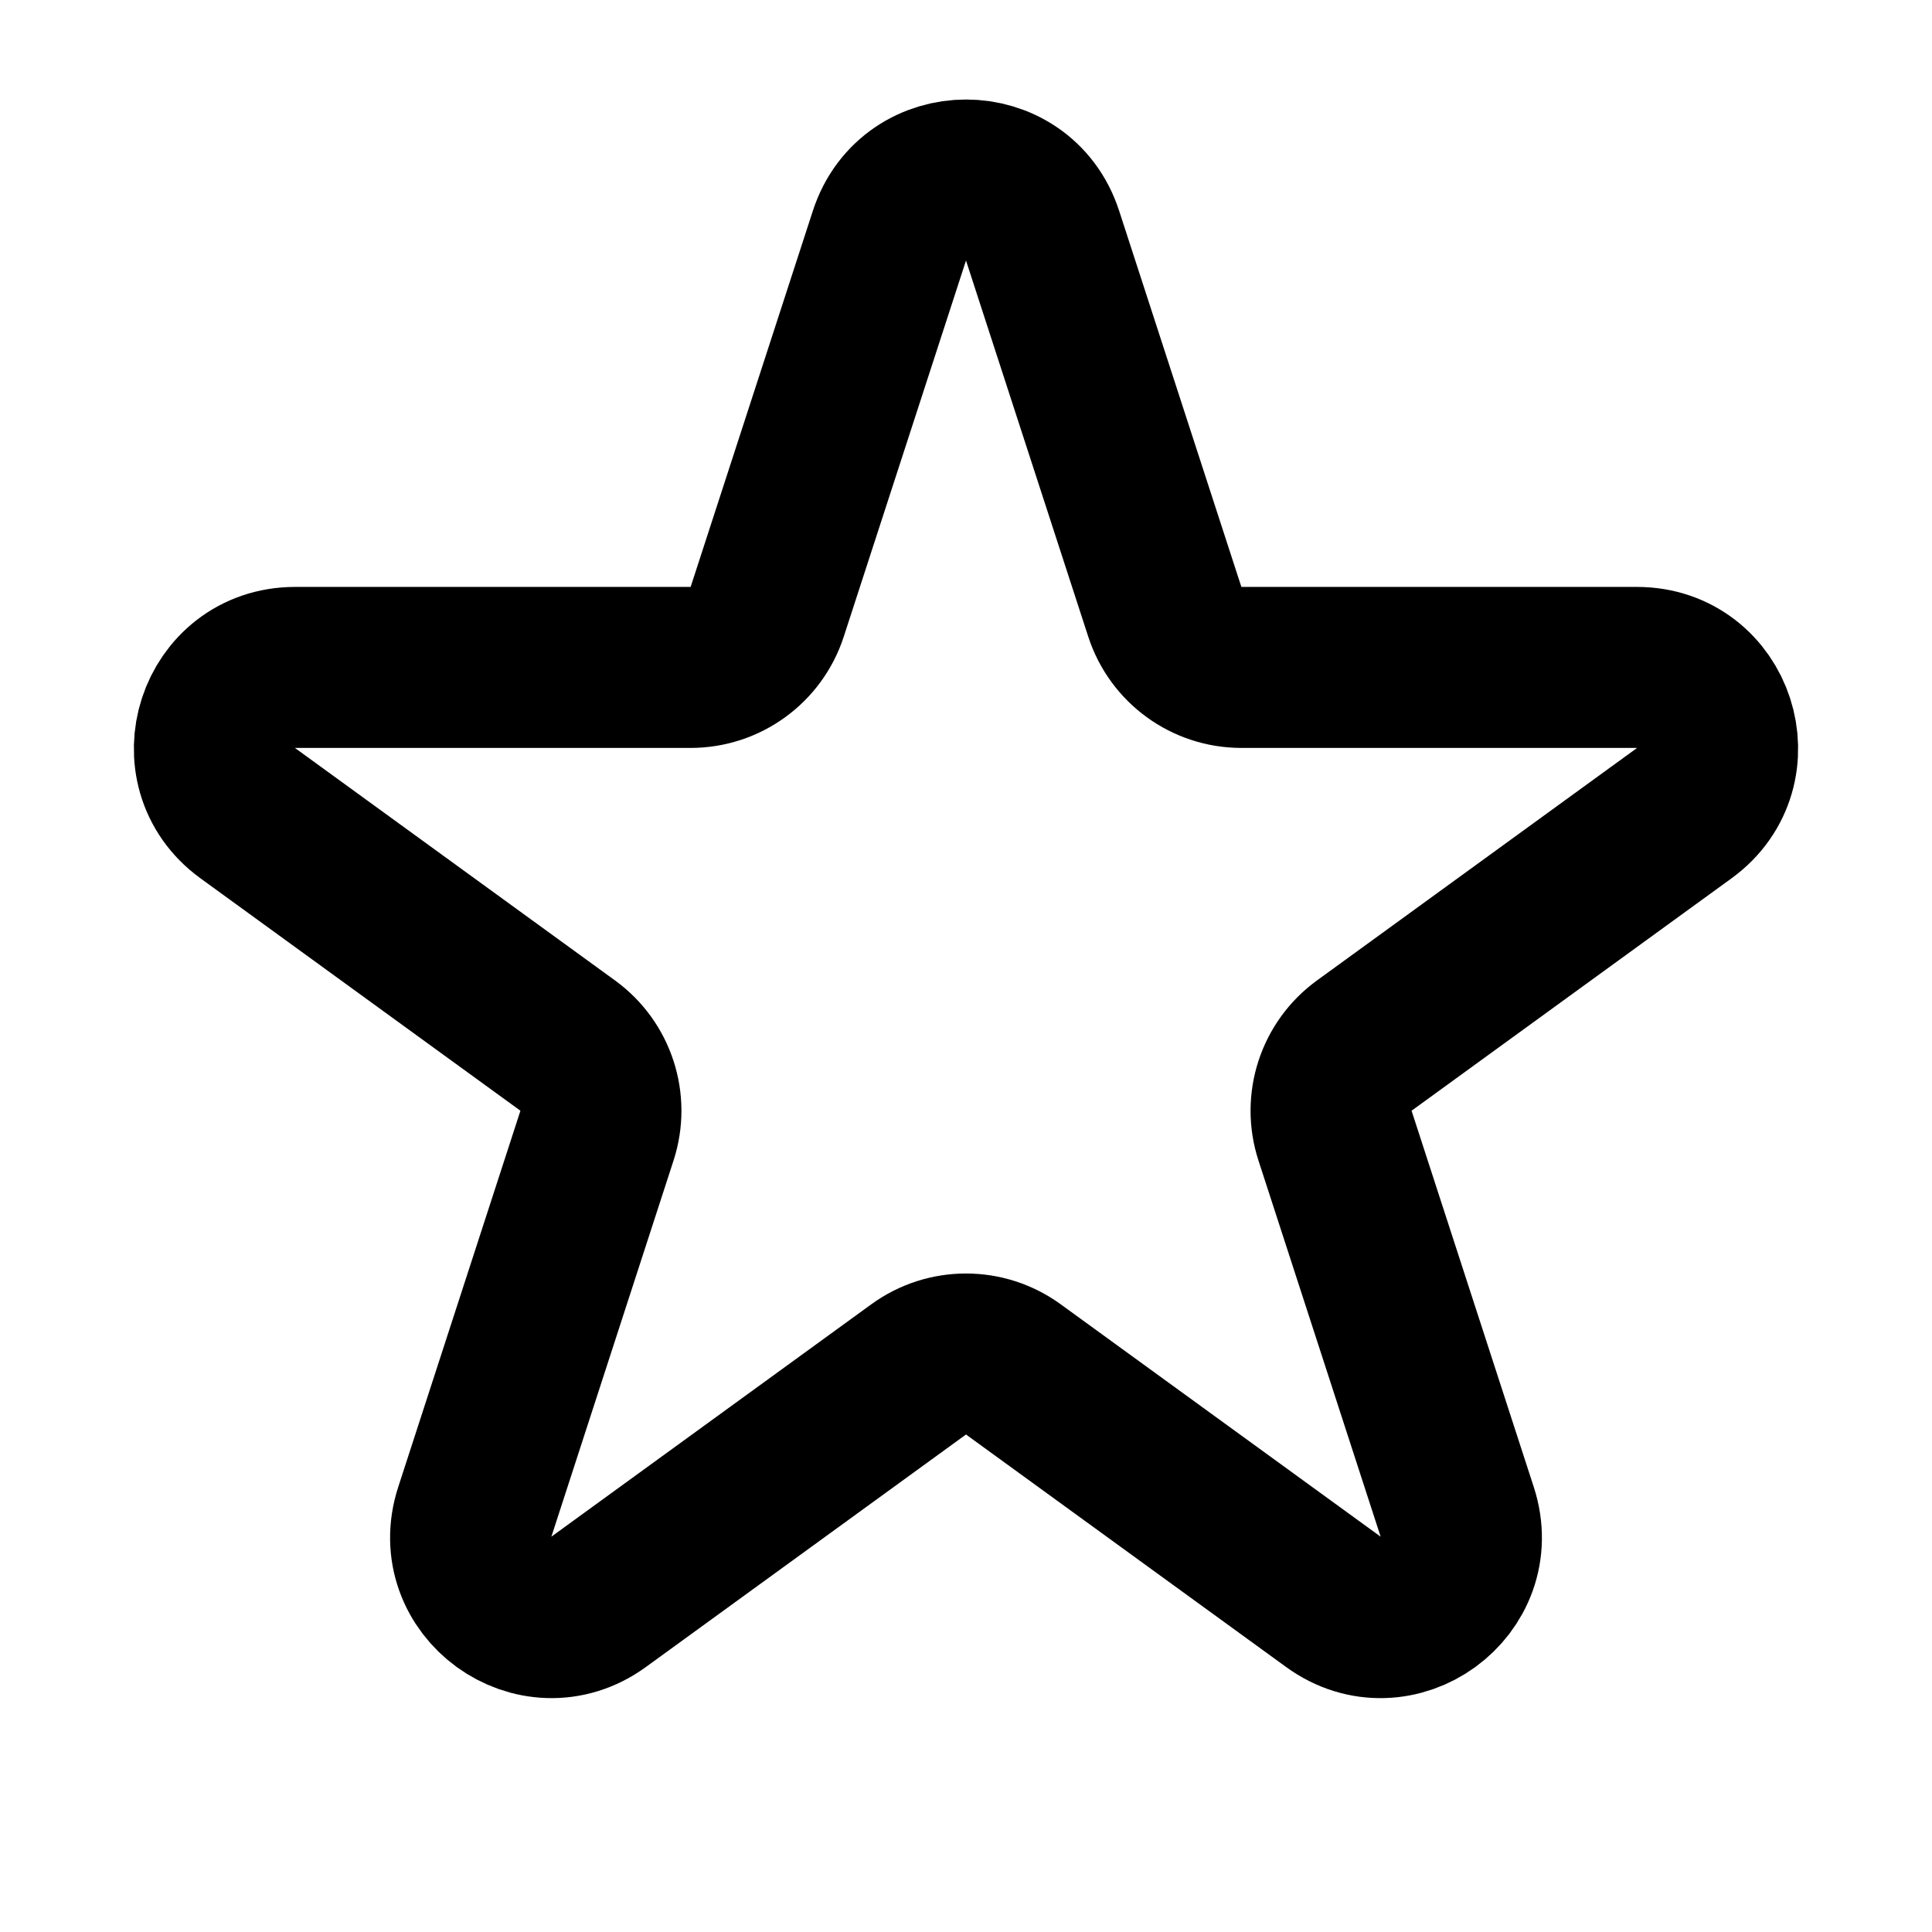
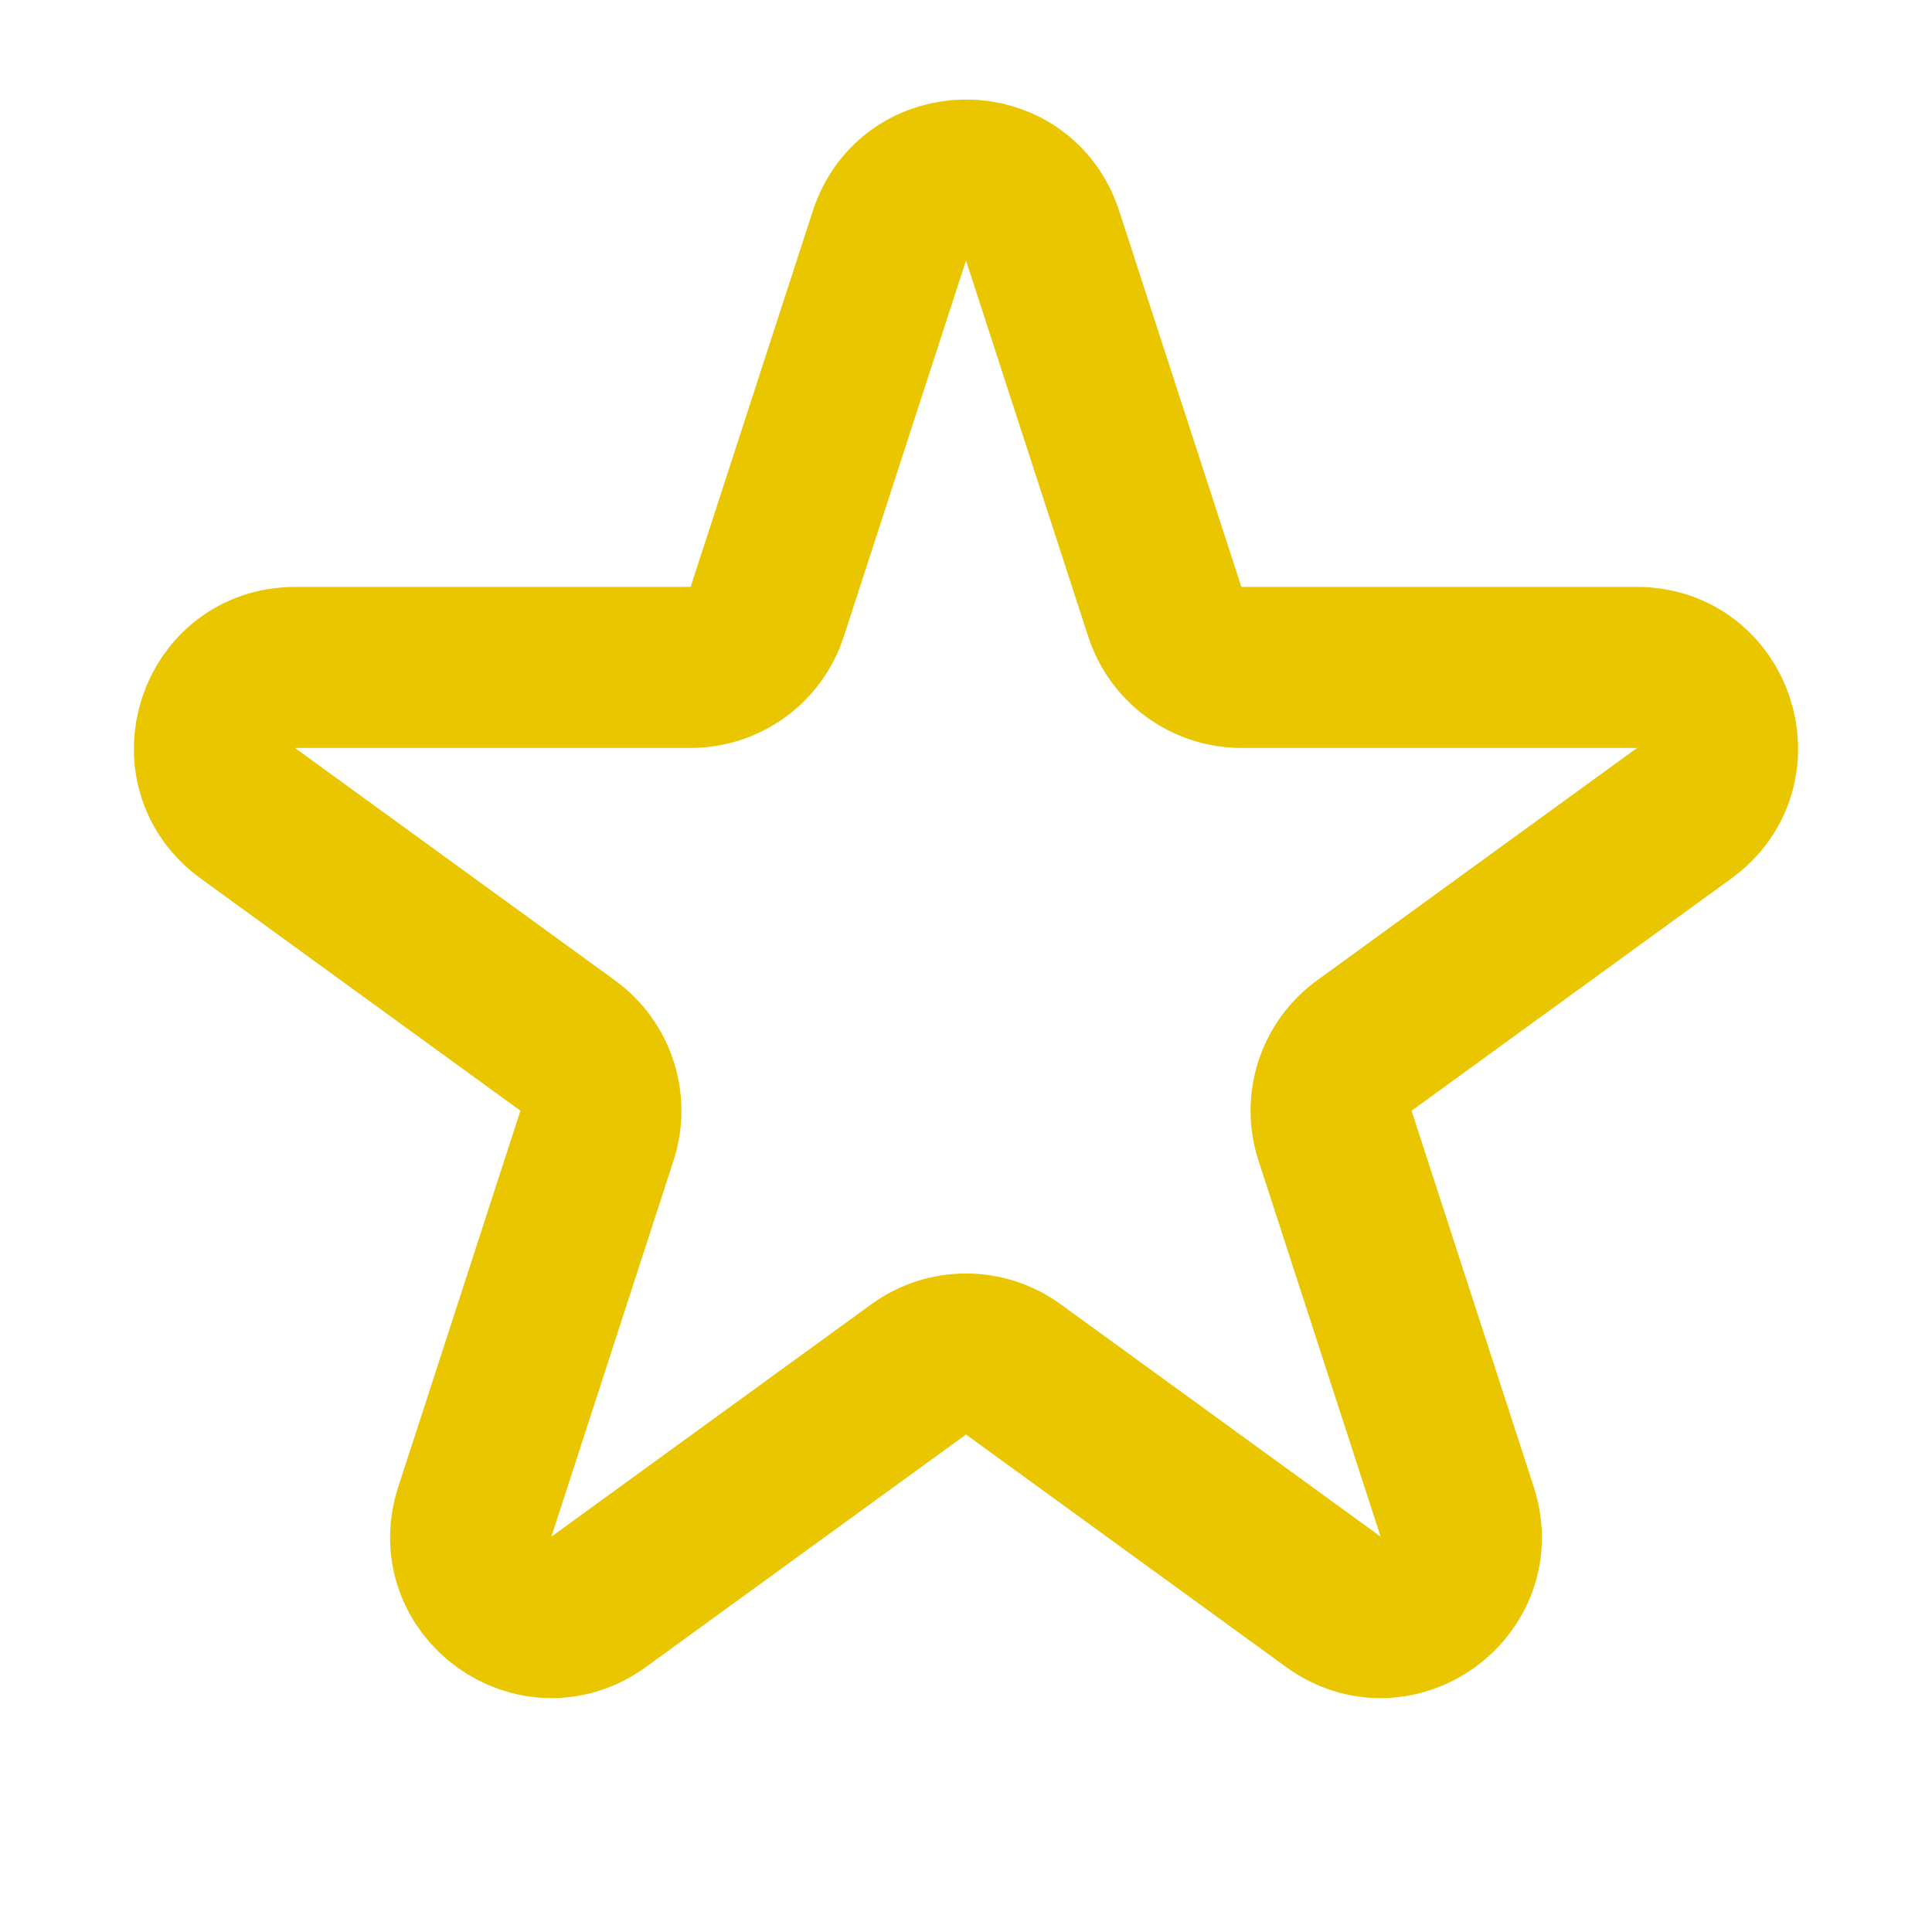
- <svg xmlns="http://www.w3.org/2000/svg" class="w-5 h-5 text-gray-600 group-hover:text-sun-yellow-darkest" fill="none" viewBox="0 0 24 24" stroke="currentColor">
+ <svg xmlns="http://www.w3.org/2000/svg" fill="none" viewBox="0 0 24 24" stroke="#E9C600">
  <path stroke-linecap="round" stroke-linejoin="round" stroke-width="2" d="M11.049 2.927c.3-.921 1.603-.921 1.902 0l1.519 4.674a1 1 0 00.95.69h4.915c.969 0 1.371 1.24.588 1.81l-3.976 2.888a1 1 0 00-.363 1.118l1.518 4.674c.3.922-.755 1.688-1.538 1.118l-3.976-2.888a1 1 0 00-1.176 0l-3.976 2.888c-.783.57-1.838-.197-1.538-1.118l1.518-4.674a1 1 0 00-.363-1.118l-3.976-2.888c-.784-.57-.38-1.81.588-1.81h4.914a1 1 0 00.951-.69l1.519-4.674z" />
</svg>
